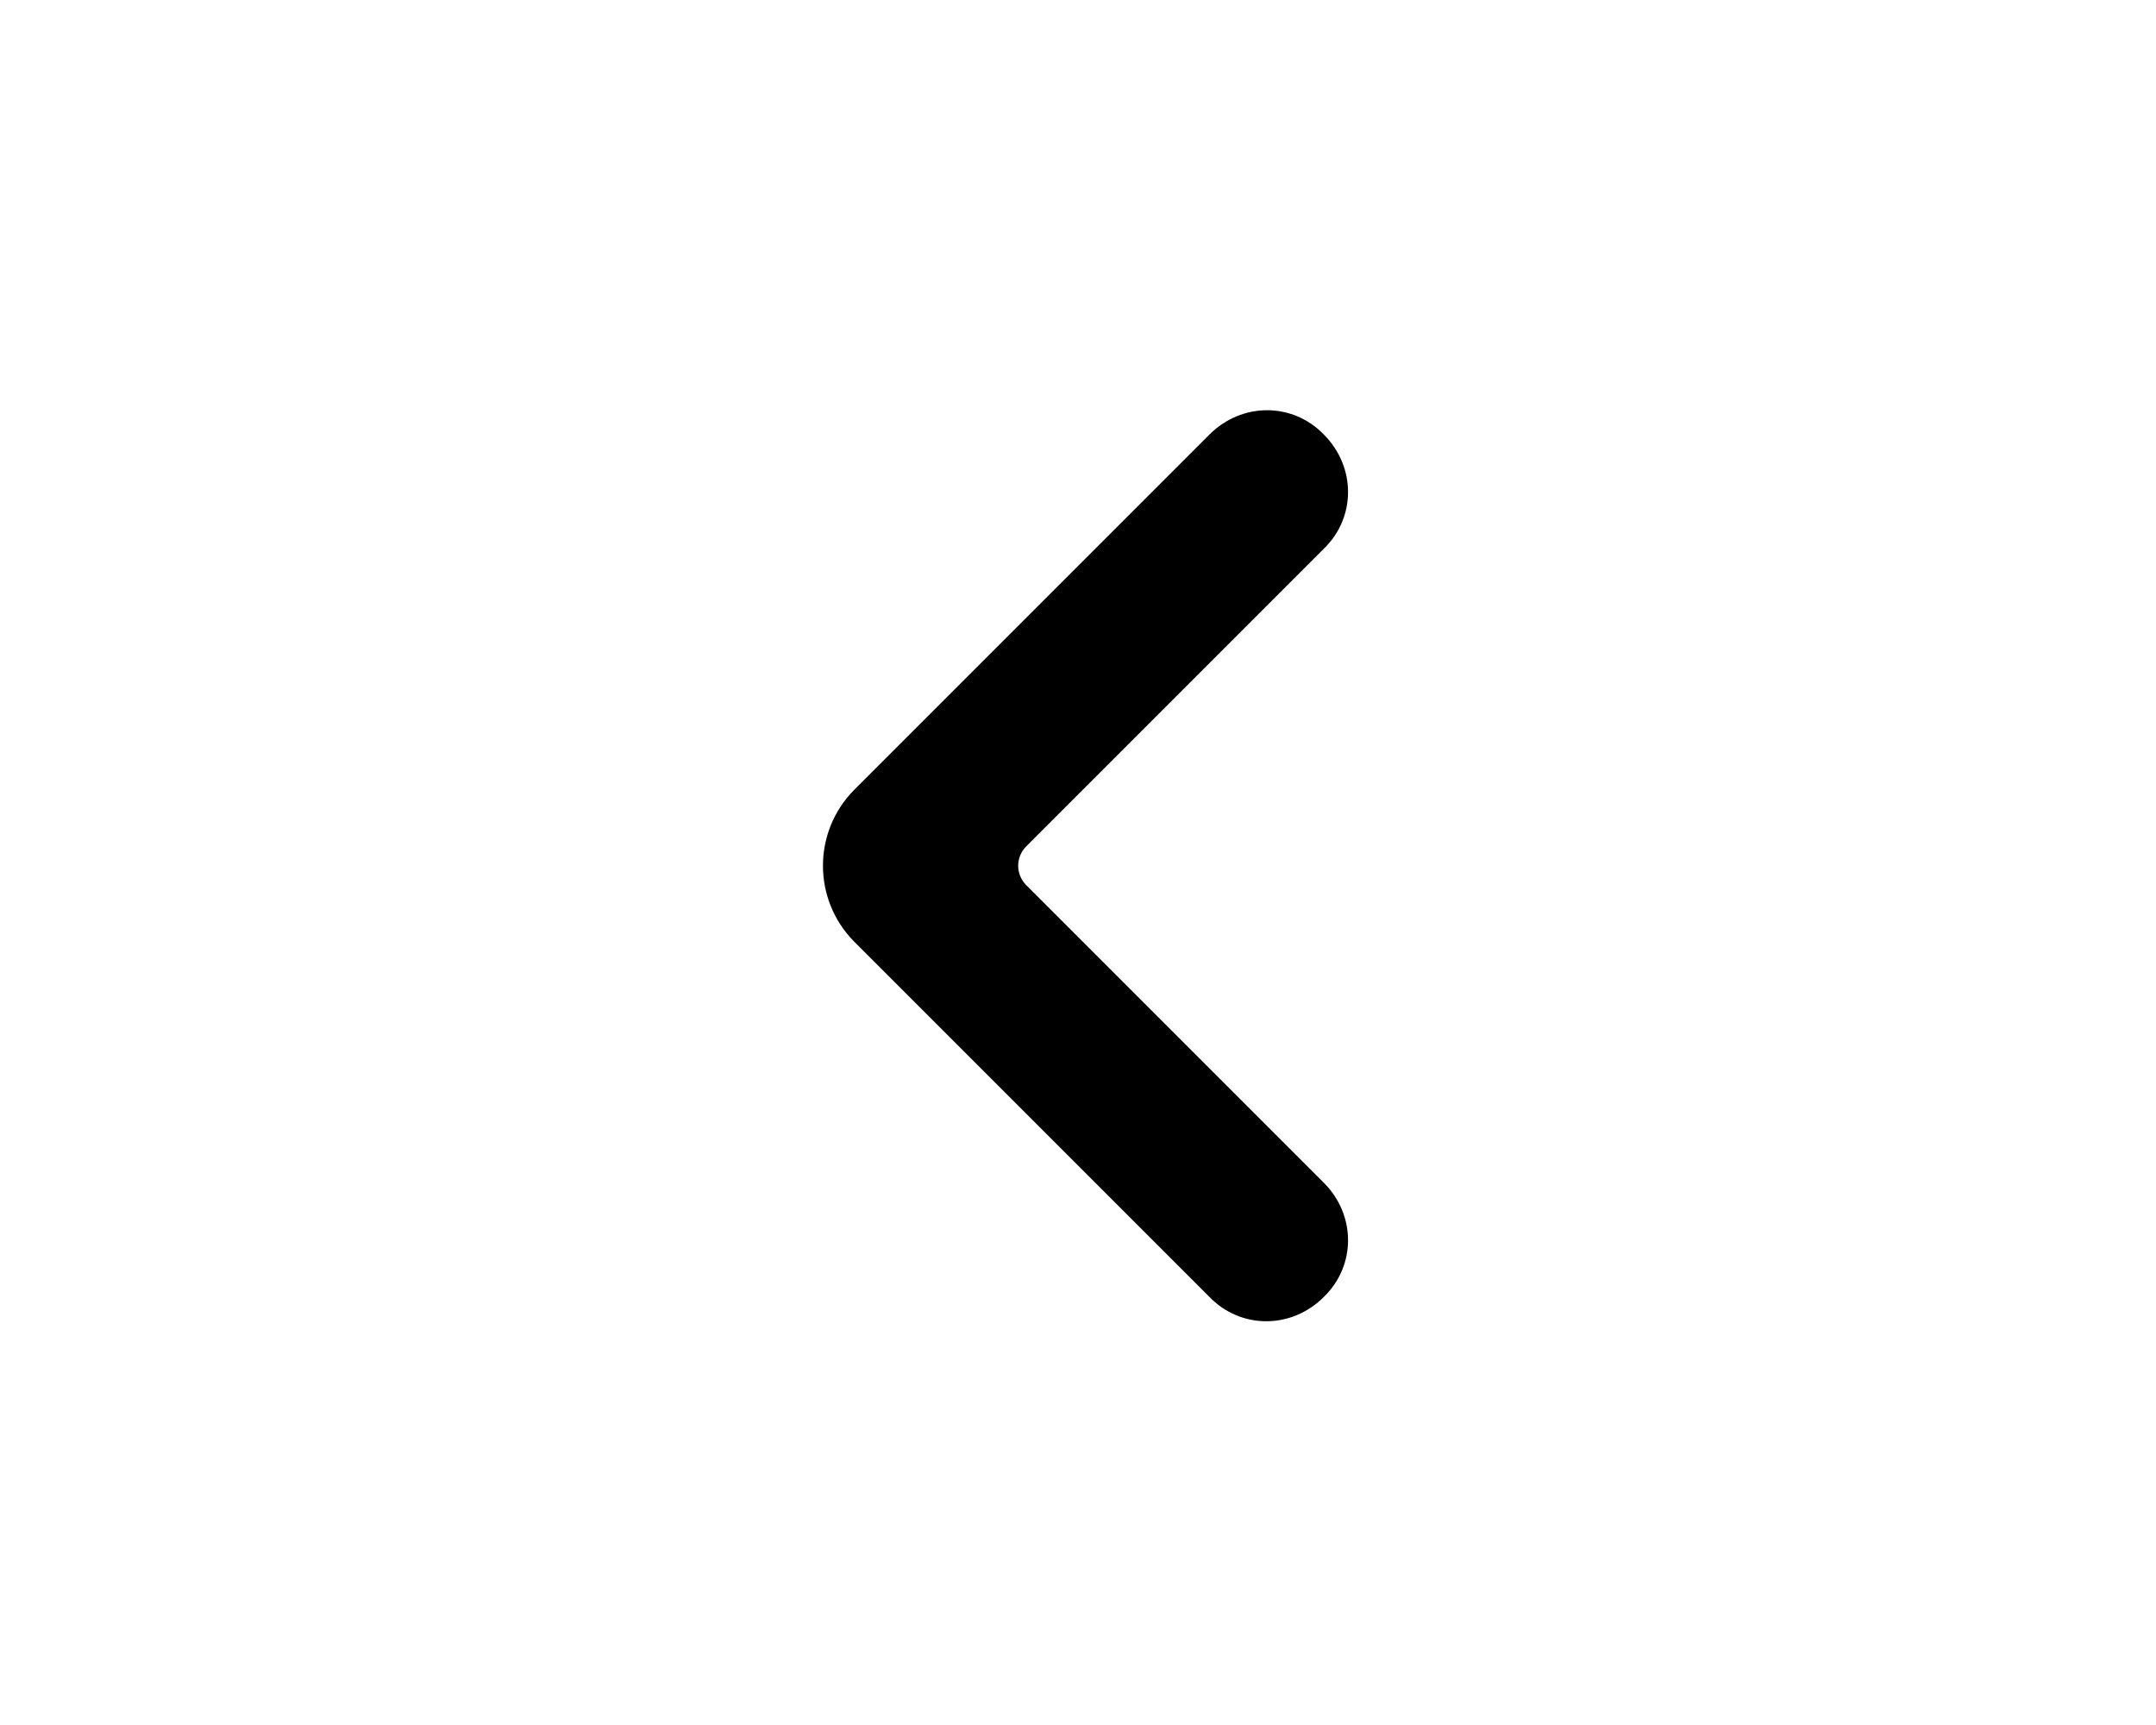
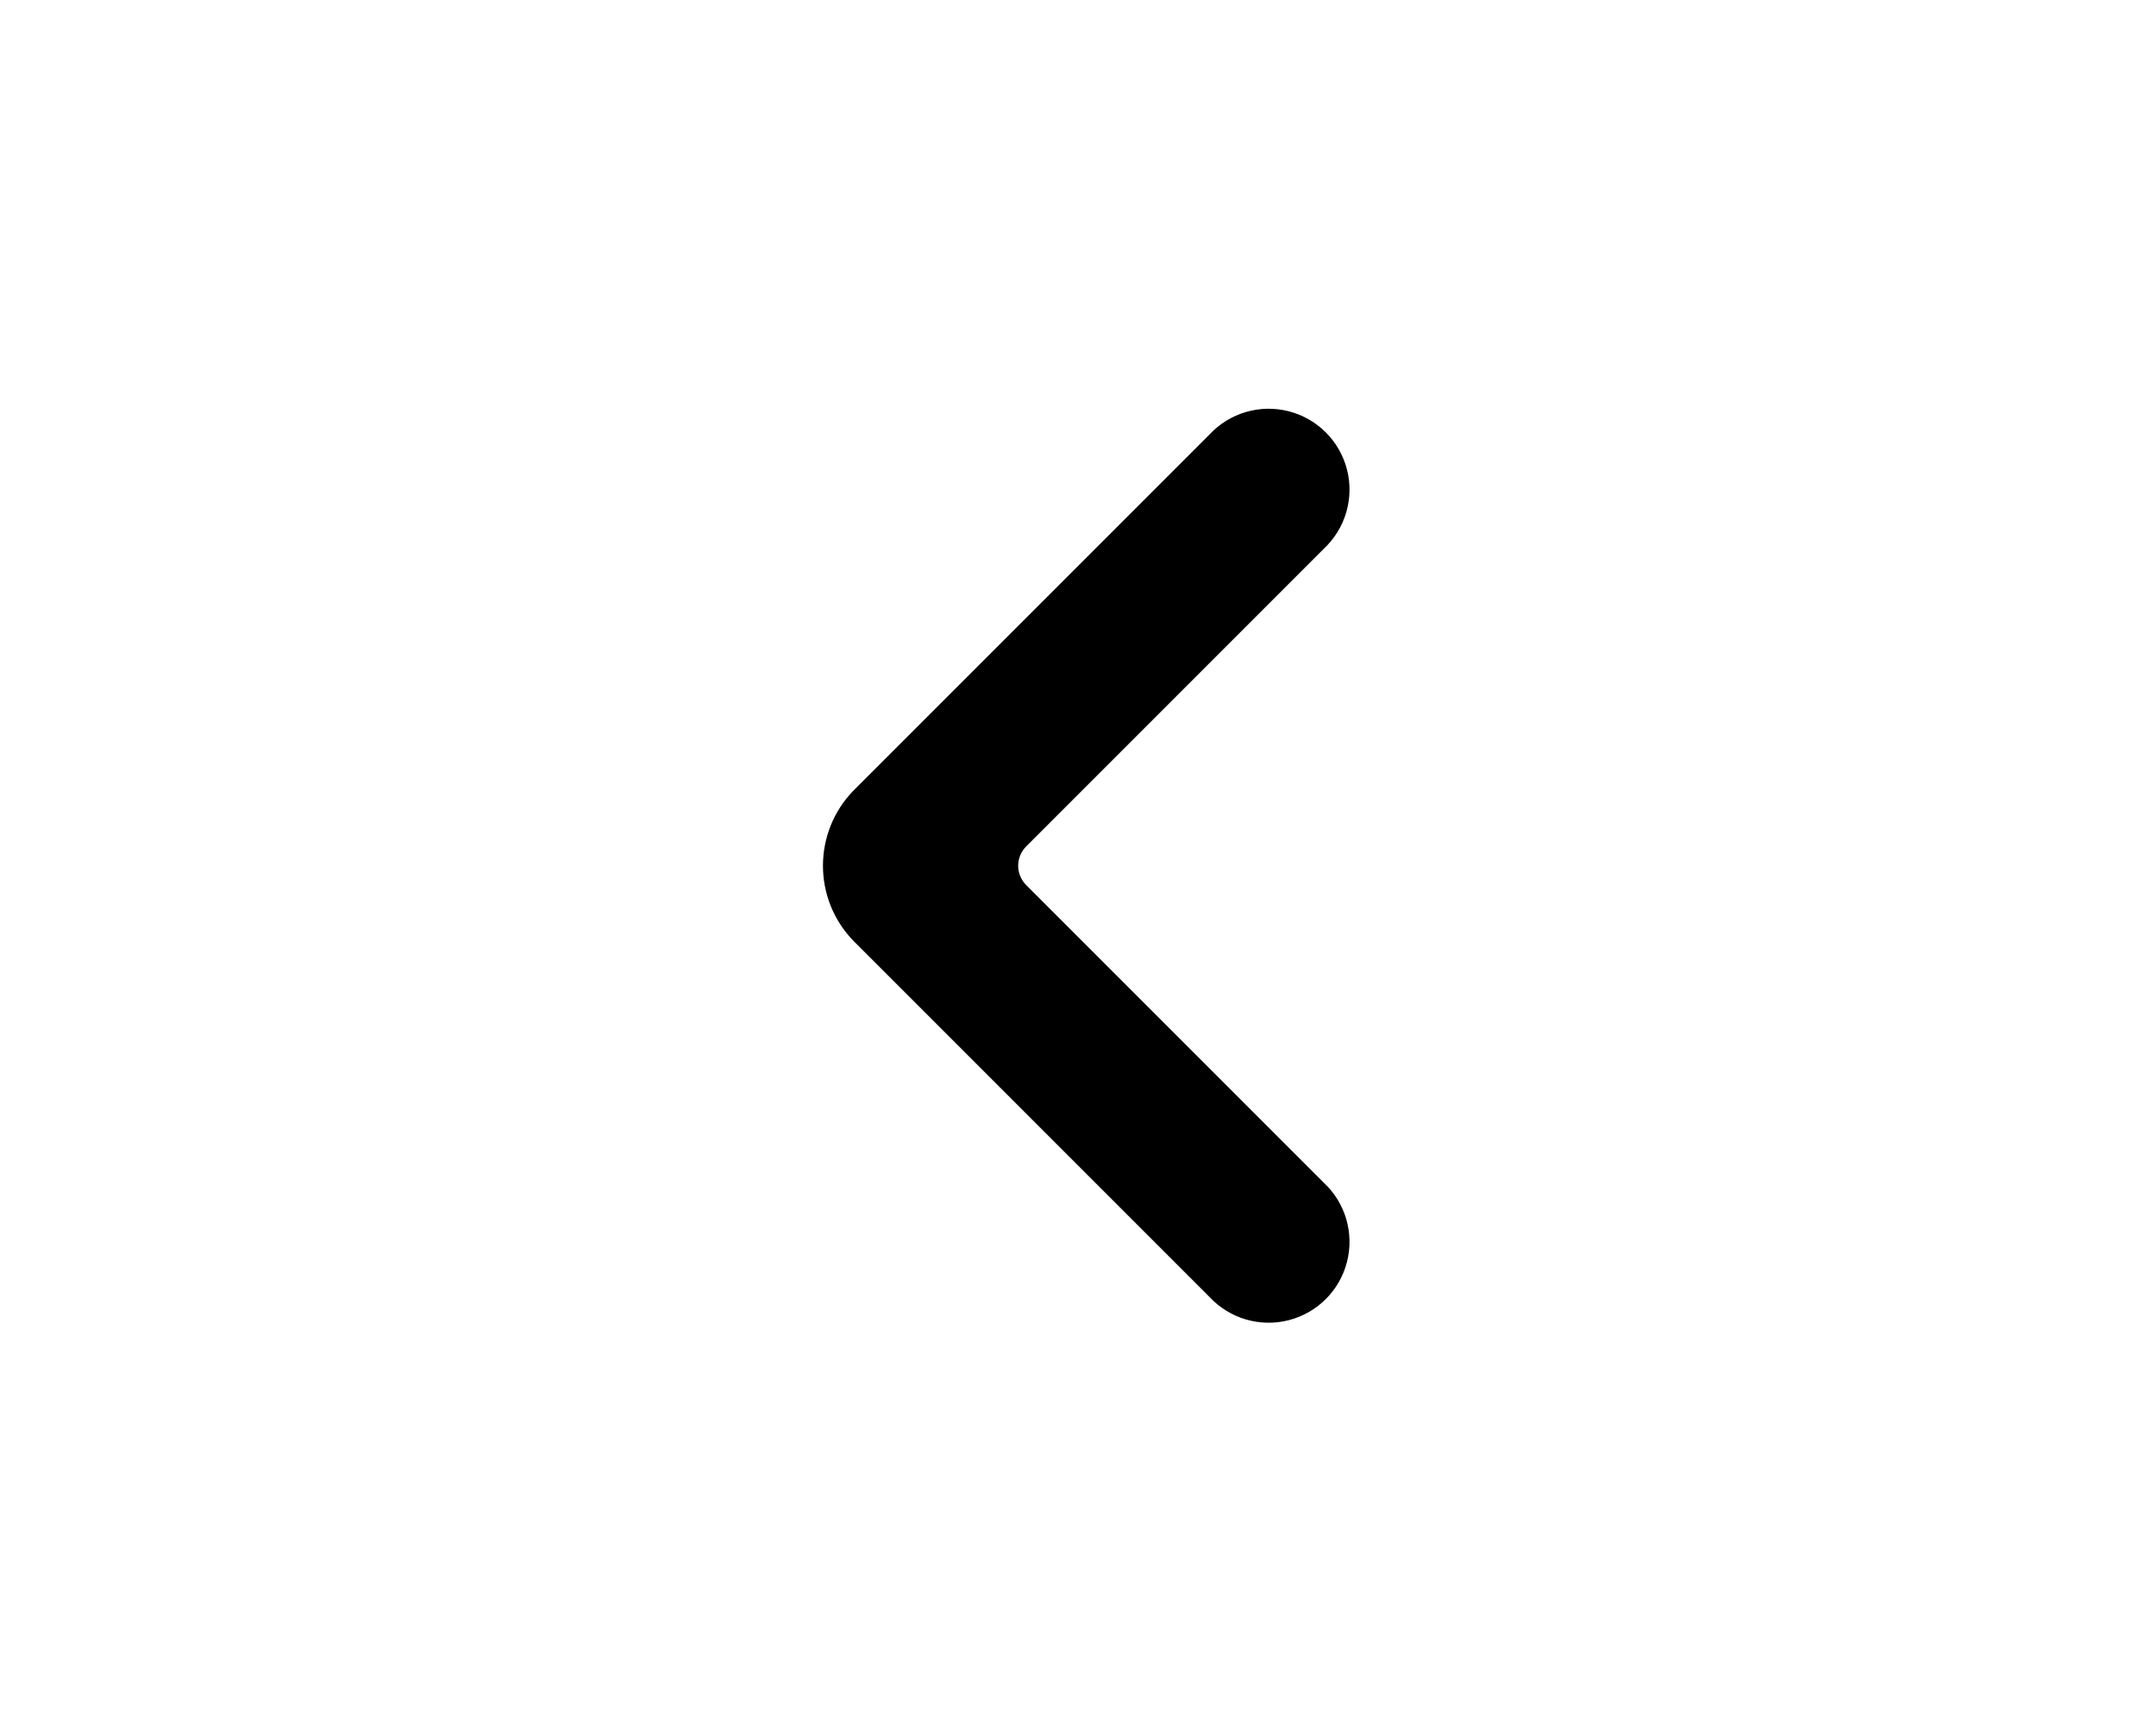
<svg xmlns="http://www.w3.org/2000/svg" viewBox="0 0 20 16" fill="currentColor">
-   <path fill-rule="evenodd" d="M11.22 4.03c.3-.3.77-.3 1.06 0 .3.3.3.77 0 1.06L9.52 7.85c-.1.1-.1.26 0 .36l2.76 2.76c.3.3.3.77 0 1.06-.3.3-.77.3-1.06 0l-3.3-3.3a1 1 0 0 1 0-1.4l3.3-3.3Z" />
+   <path fill-rule="evenodd" d="M11.22 4.03a.75.75 0 1 1 1.06 1.06L9.52 7.85c-.1.1-.1.26 0 .36l2.76 2.76a.75.75 0 1 1-1.06 1.06l-3.3-3.3a1 1 0 0 1 0-1.4l3.3-3.3Z" />
</svg>
